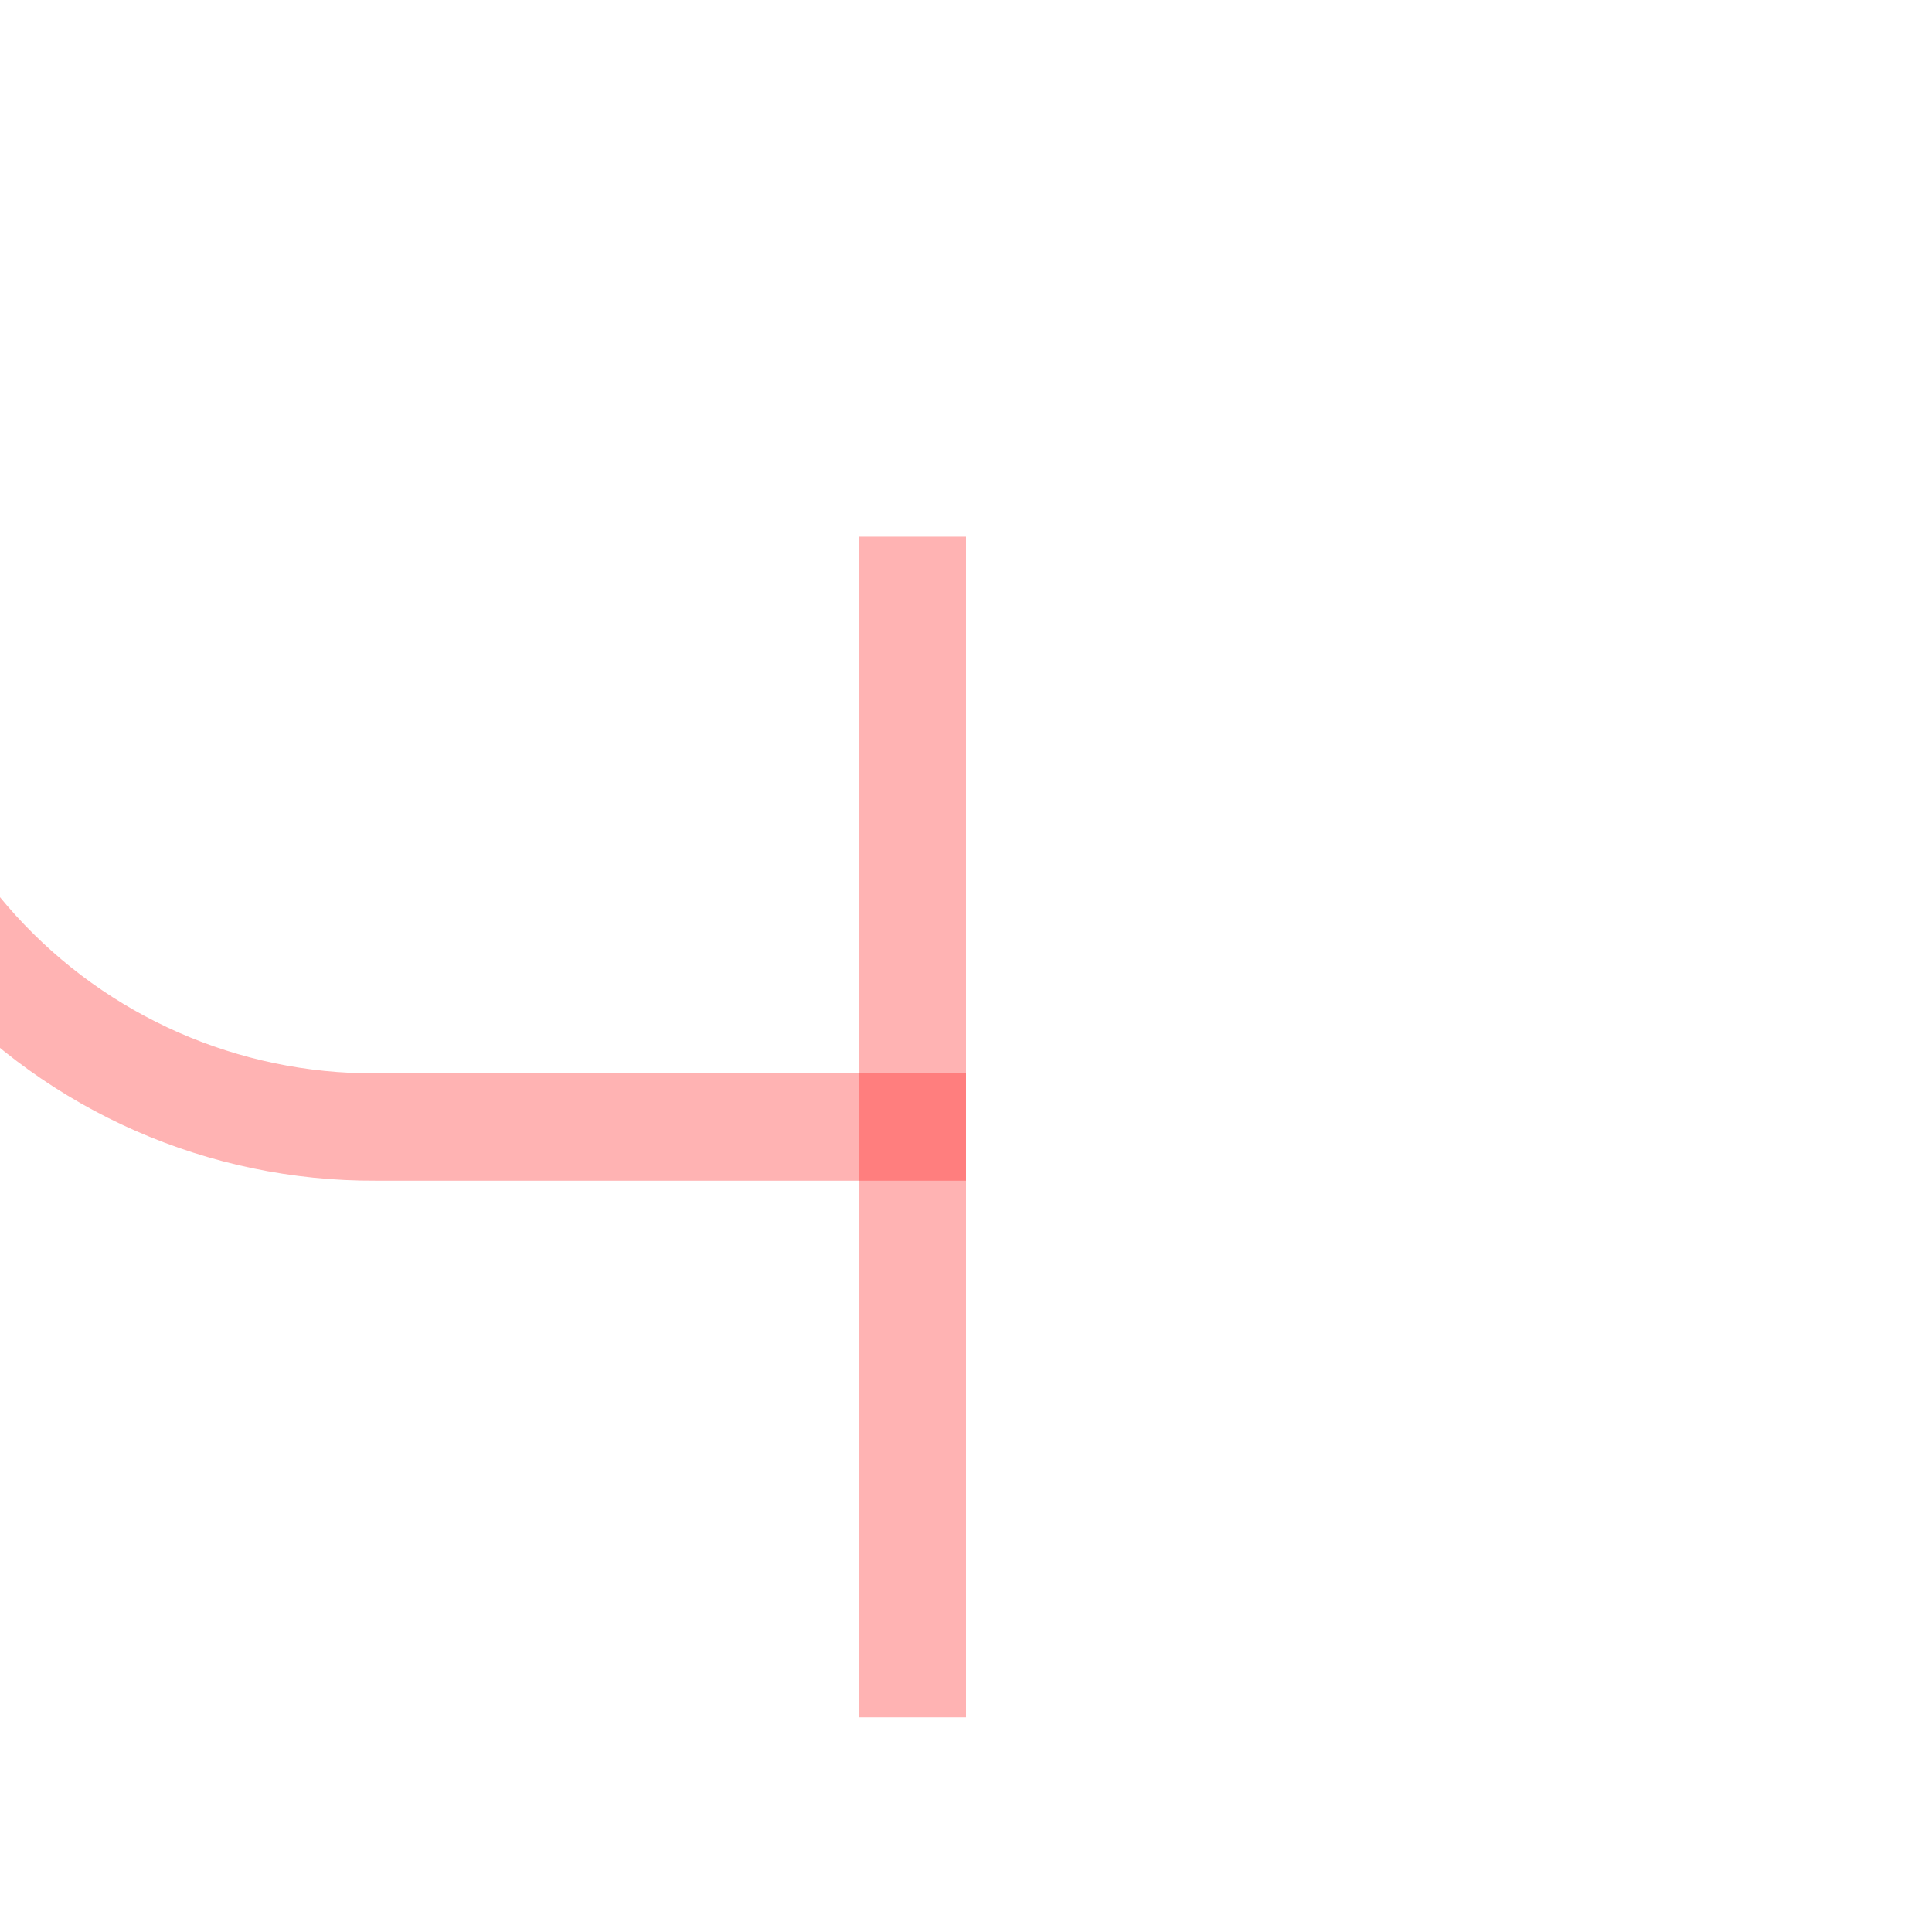
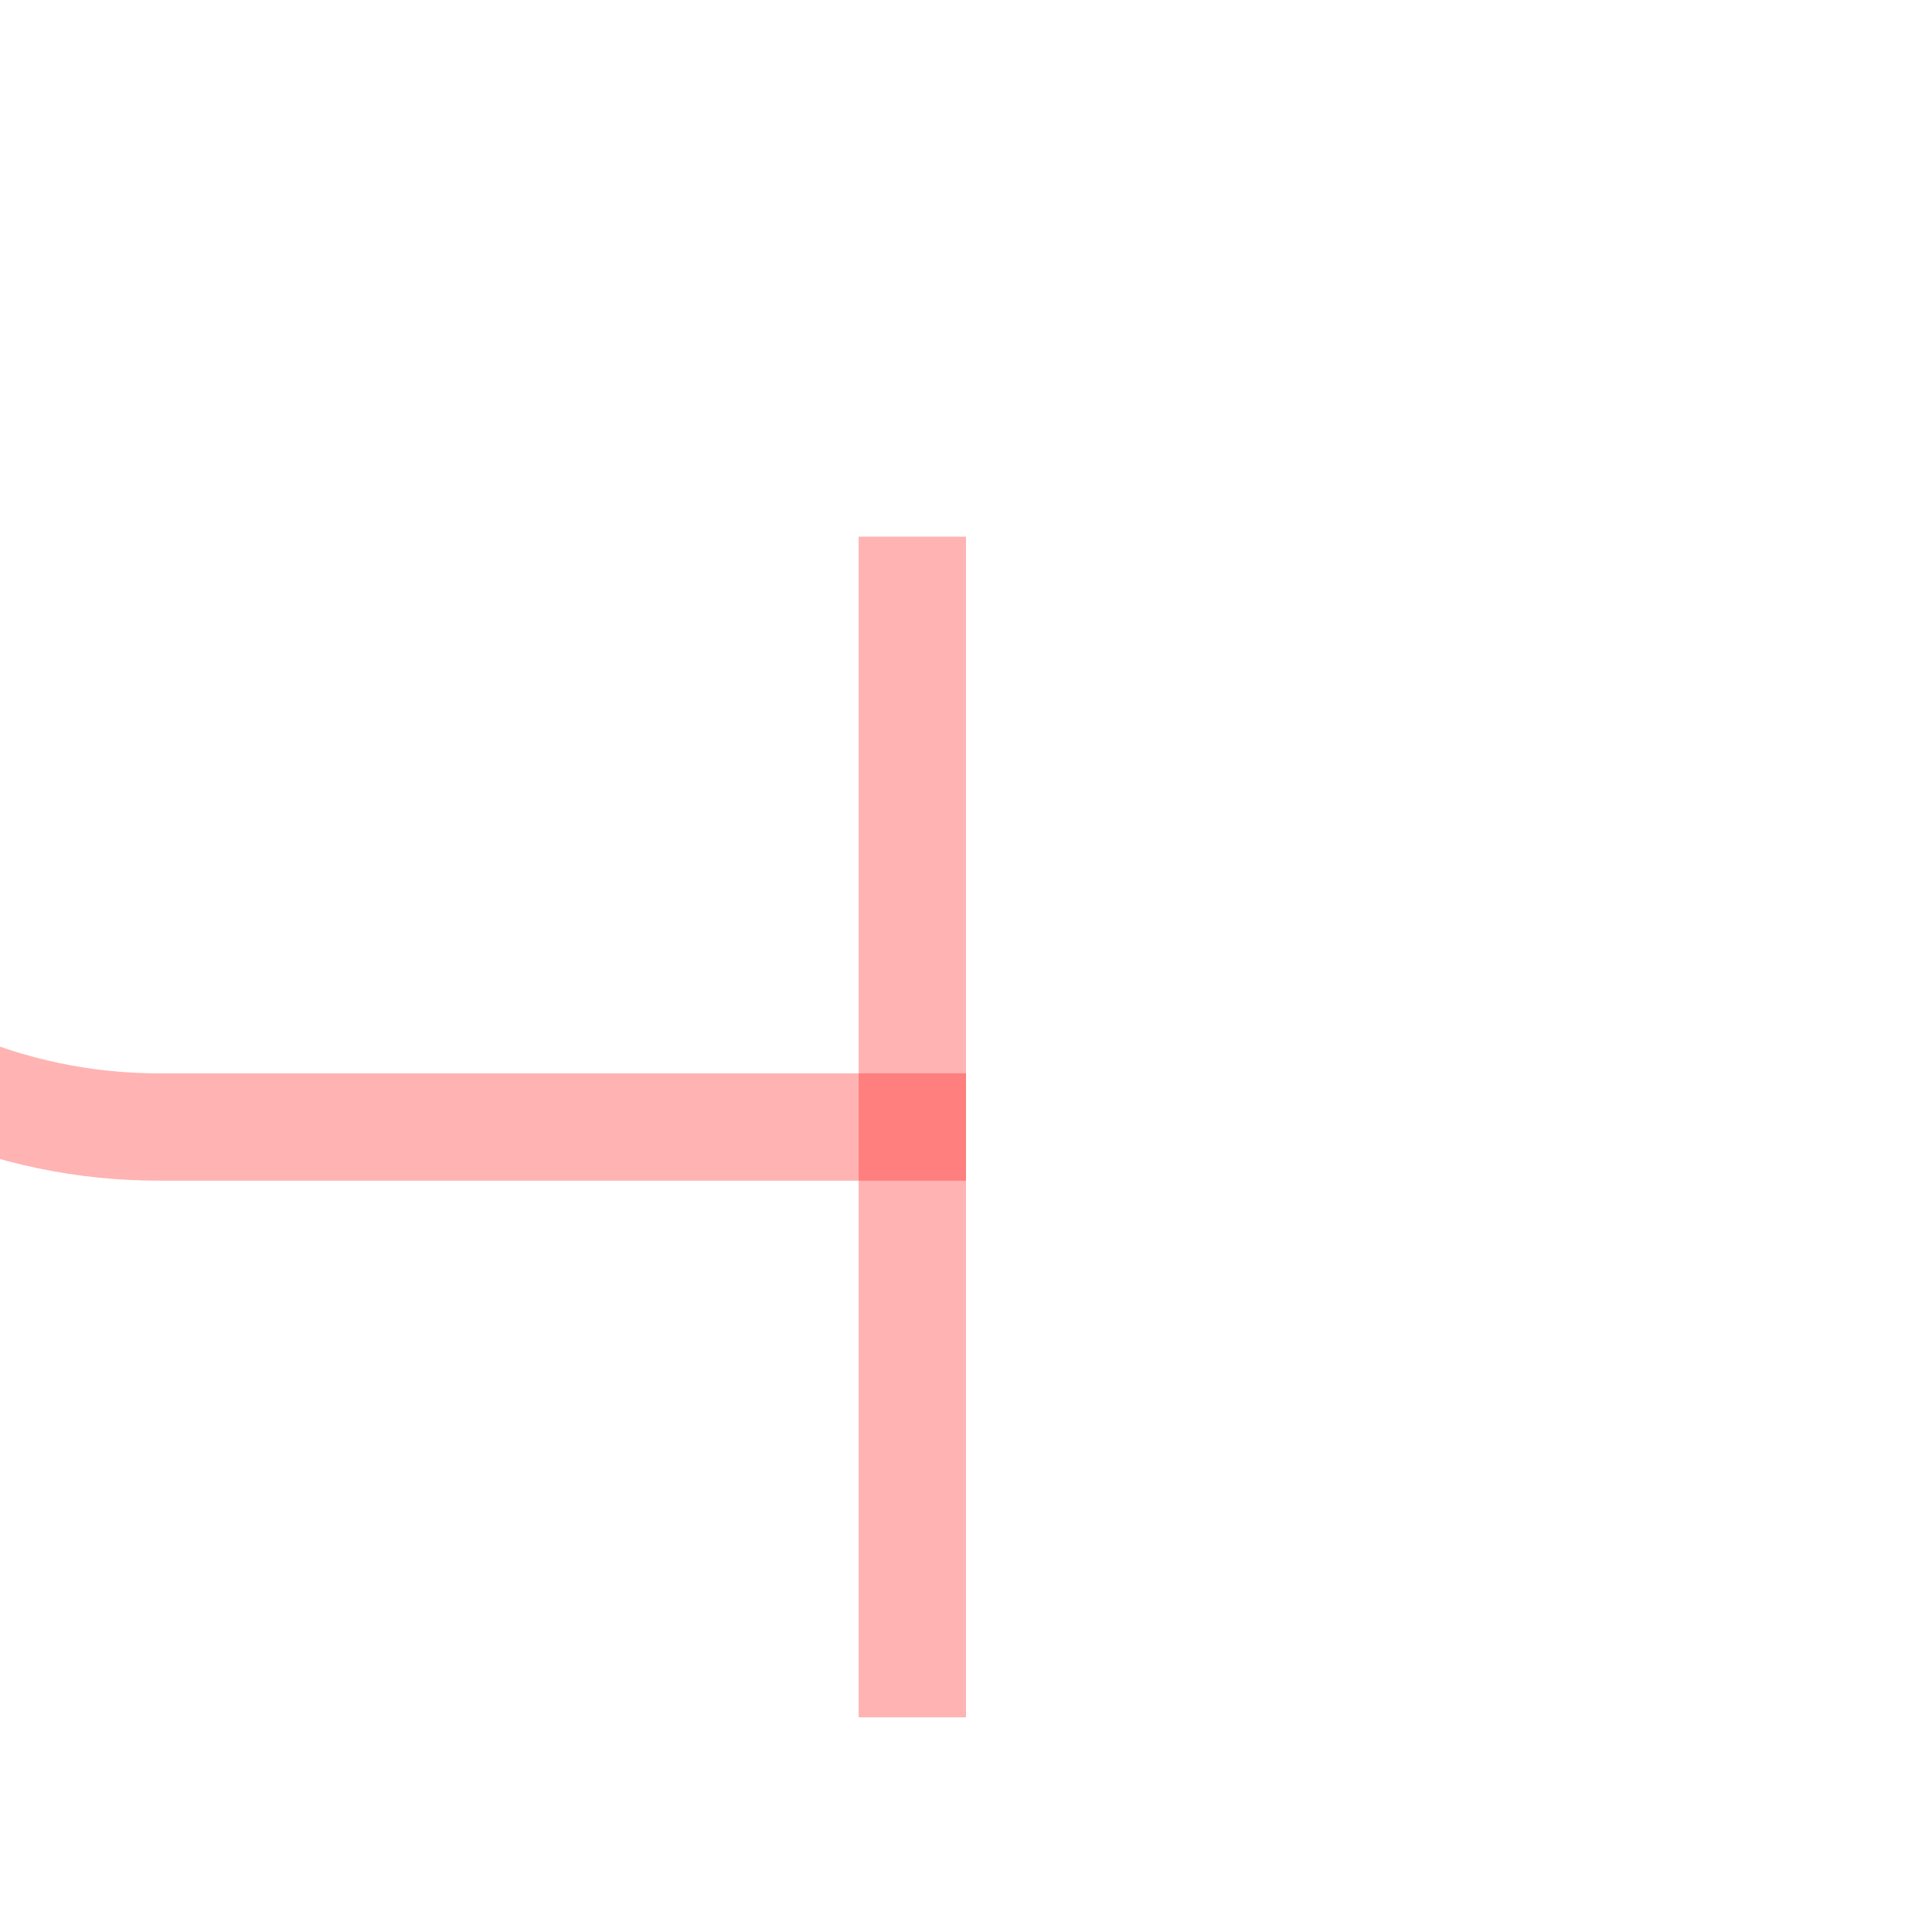
- <svg xmlns="http://www.w3.org/2000/svg" version="1.1" width="18px" height="18px" preserveAspectRatio="xMinYMid meet" viewBox="412 1466  18 16">
-   <path d="M 341.5 1066  L 341.5 1045  A 5 5 0 0 1 346.5 1040.5 L 405 1040.5  A 5 5 0 0 1 410.5 1045.5 L 410.5 1470  A 5 5 0 0 0 415.5 1475.5 L 421 1475.5  " stroke-width="1" stroke="#ff0000" fill="none" stroke-opacity="0.298" />
-   <path d="M 420 1470  L 420 1481  L 421 1481  L 421 1470  L 420 1470  Z " fill-rule="nonzero" fill="#ff0000" stroke="none" fill-opacity="0.298" />
+ <svg xmlns="http://www.w3.org/2000/svg" version="1.1" width="18px" height="18px" preserveAspectRatio="xMinYMid meet" viewBox="414 1049  18 16">
+   <path d="M 346.5 657  L 346.5 635  A 5 5 0 0 1 351.5 630.5 L 405 630.5  A 5 5 0 0 1 410.5 635.5 L 410.5 1053  A 5 5 0 0 0 415.5 1058.5 L 423 1058.5  " stroke-width="1" stroke="#ff0000" fill="none" stroke-opacity="0.298" />
+   <path d="M 422 1053  L 422 1064  L 423 1064  L 423 1053  L 422 1053  Z " fill-rule="nonzero" fill="#ff0000" stroke="none" fill-opacity="0.298" />
</svg>
